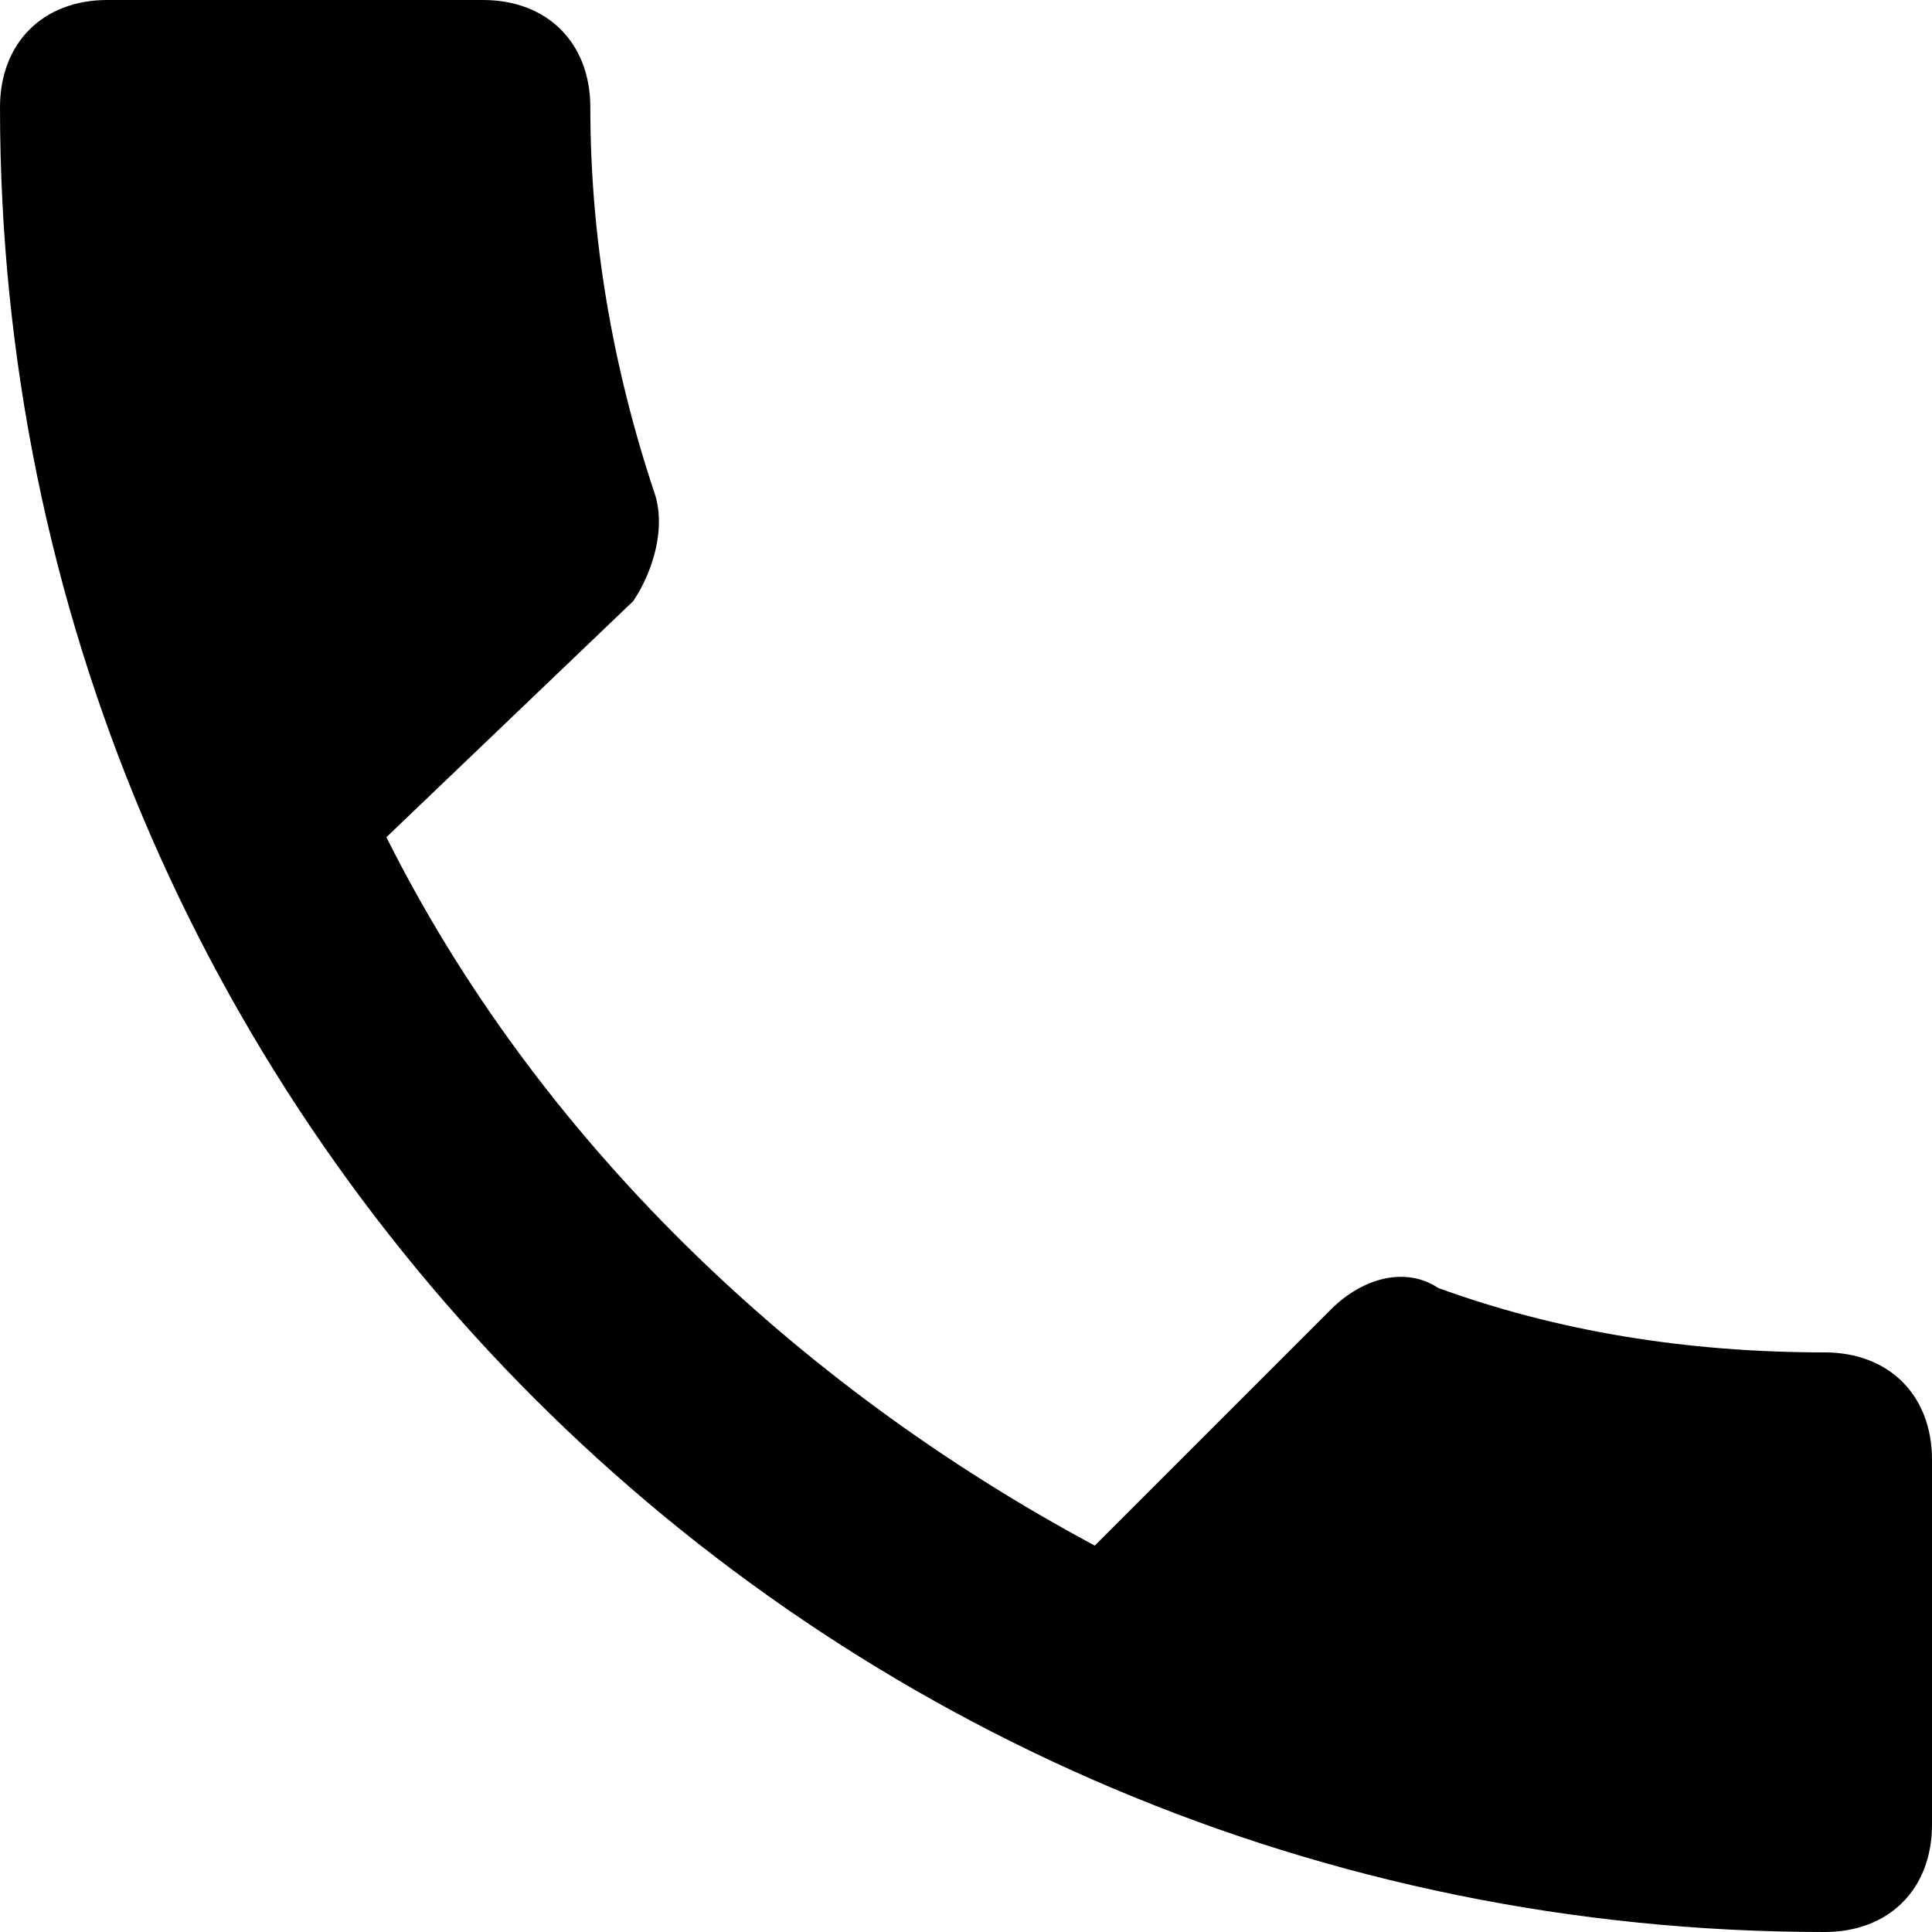
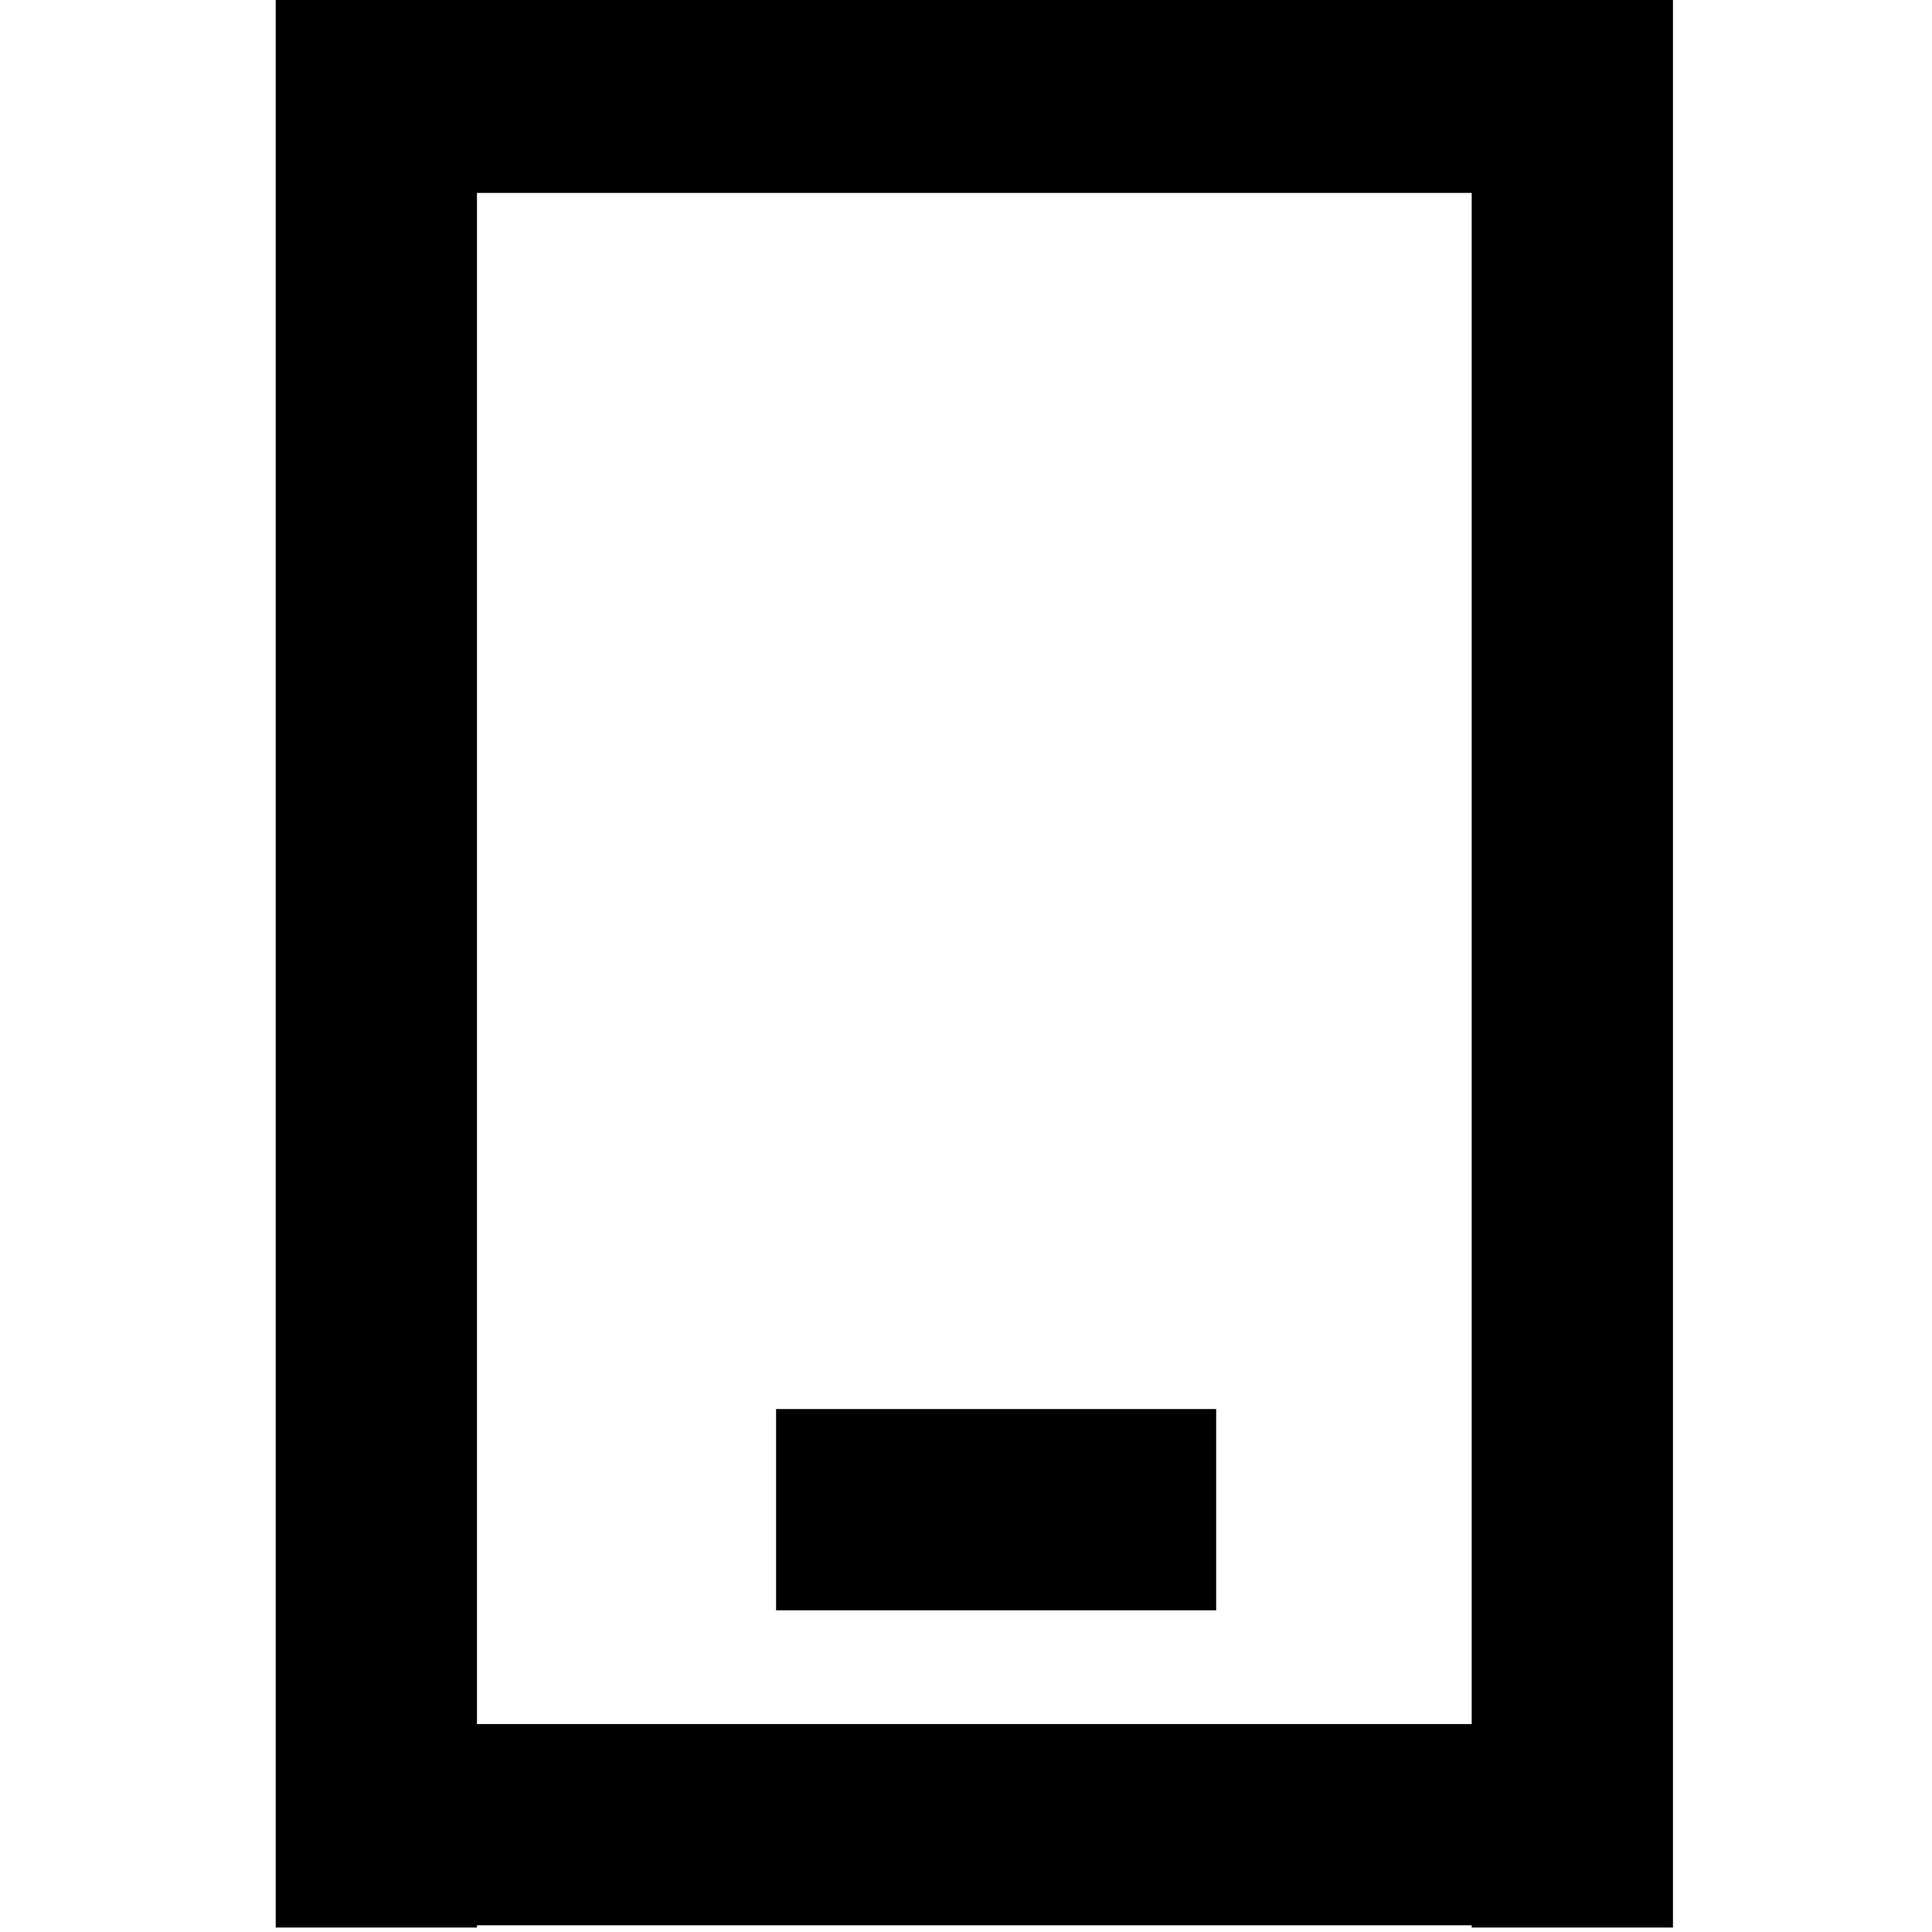
- <svg xmlns="http://www.w3.org/2000/svg" height="18px" version="1.1" viewBox="0 0 18 18" width="18px">
-   <defs />
-   <g fill="none" fill-rule="evenodd" id="Page-1" stroke="none" stroke-width="1">
-     <g fill="#000000" id="Icons-Communication" transform="translate(-85, -126)">
-       <g id="phone" transform="translate(85, 126)">
-         <path d="M3.6,7.8 C5,10.6 7.4,12.9 10.2,14.4 L12.4,12.2 C12.7,11.9 13.1,11.8 13.4,12 C14.5,12.4 15.7,12.6 17,12.6 C17.6,12.6 18,13 18,13.6 L18,17 C18,17.6 17.6,18 17,18 C7.6,18 0,10.4 0,1 C0,0.4 0.4,0 1,0 L4.5,0 C5.1,0 5.5,0.4 5.5,1 C5.5,2.2 5.7,3.4 6.1,4.6 C6.2,4.9 6.1,5.3 5.9,5.6 L3.6,7.8 L3.6,7.8 Z" id="Shape" />
-       </g>
-     </g>
+ <svg xmlns="http://www.w3.org/2000/svg" width="96" height="96">
+   <g>
+   </g>
+   <g>
+     <line stroke="null" stroke-linecap="null" stroke-linejoin="null" id="svg_1" y2="87.669" x2="46.242" y1="25.85" x1="17.394" stroke-opacity="null" stroke-width="null" fill="none" />
+     <rect stroke="null" id="svg_4" height="96" width="10" y="-0.222" x="13.701" stroke-opacity="null" stroke-width="null" fill="#000000" />
+     <rect stroke="null" id="svg_6" height="96" width="10" y="-0.222" x="73.128" stroke-opacity="null" stroke-width="null" fill="#000000" />
+     <rect stroke="null" transform="rotate(90 47.47506,4.58603) " id="svg_7" height="63.333" width="10" y="-27.081" x="42.475" stroke-opacity="null" stroke-width="null" fill="#000000" />
+     <rect stroke="null" transform="rotate(90 49.07506,90.66666) " id="svg_8" height="63.333" width="10" y="59" x="44.075" stroke-opacity="null" stroke-width="null" fill="#000000" />
+     <rect stroke="null" transform="rotate(90 49.49728,75.01512) " id="svg_2" height="21.867" width="10" y="64.082" x="44.497" stroke-opacity="null" stroke-width="null" fill="#000000" />
  </g>
</svg>
